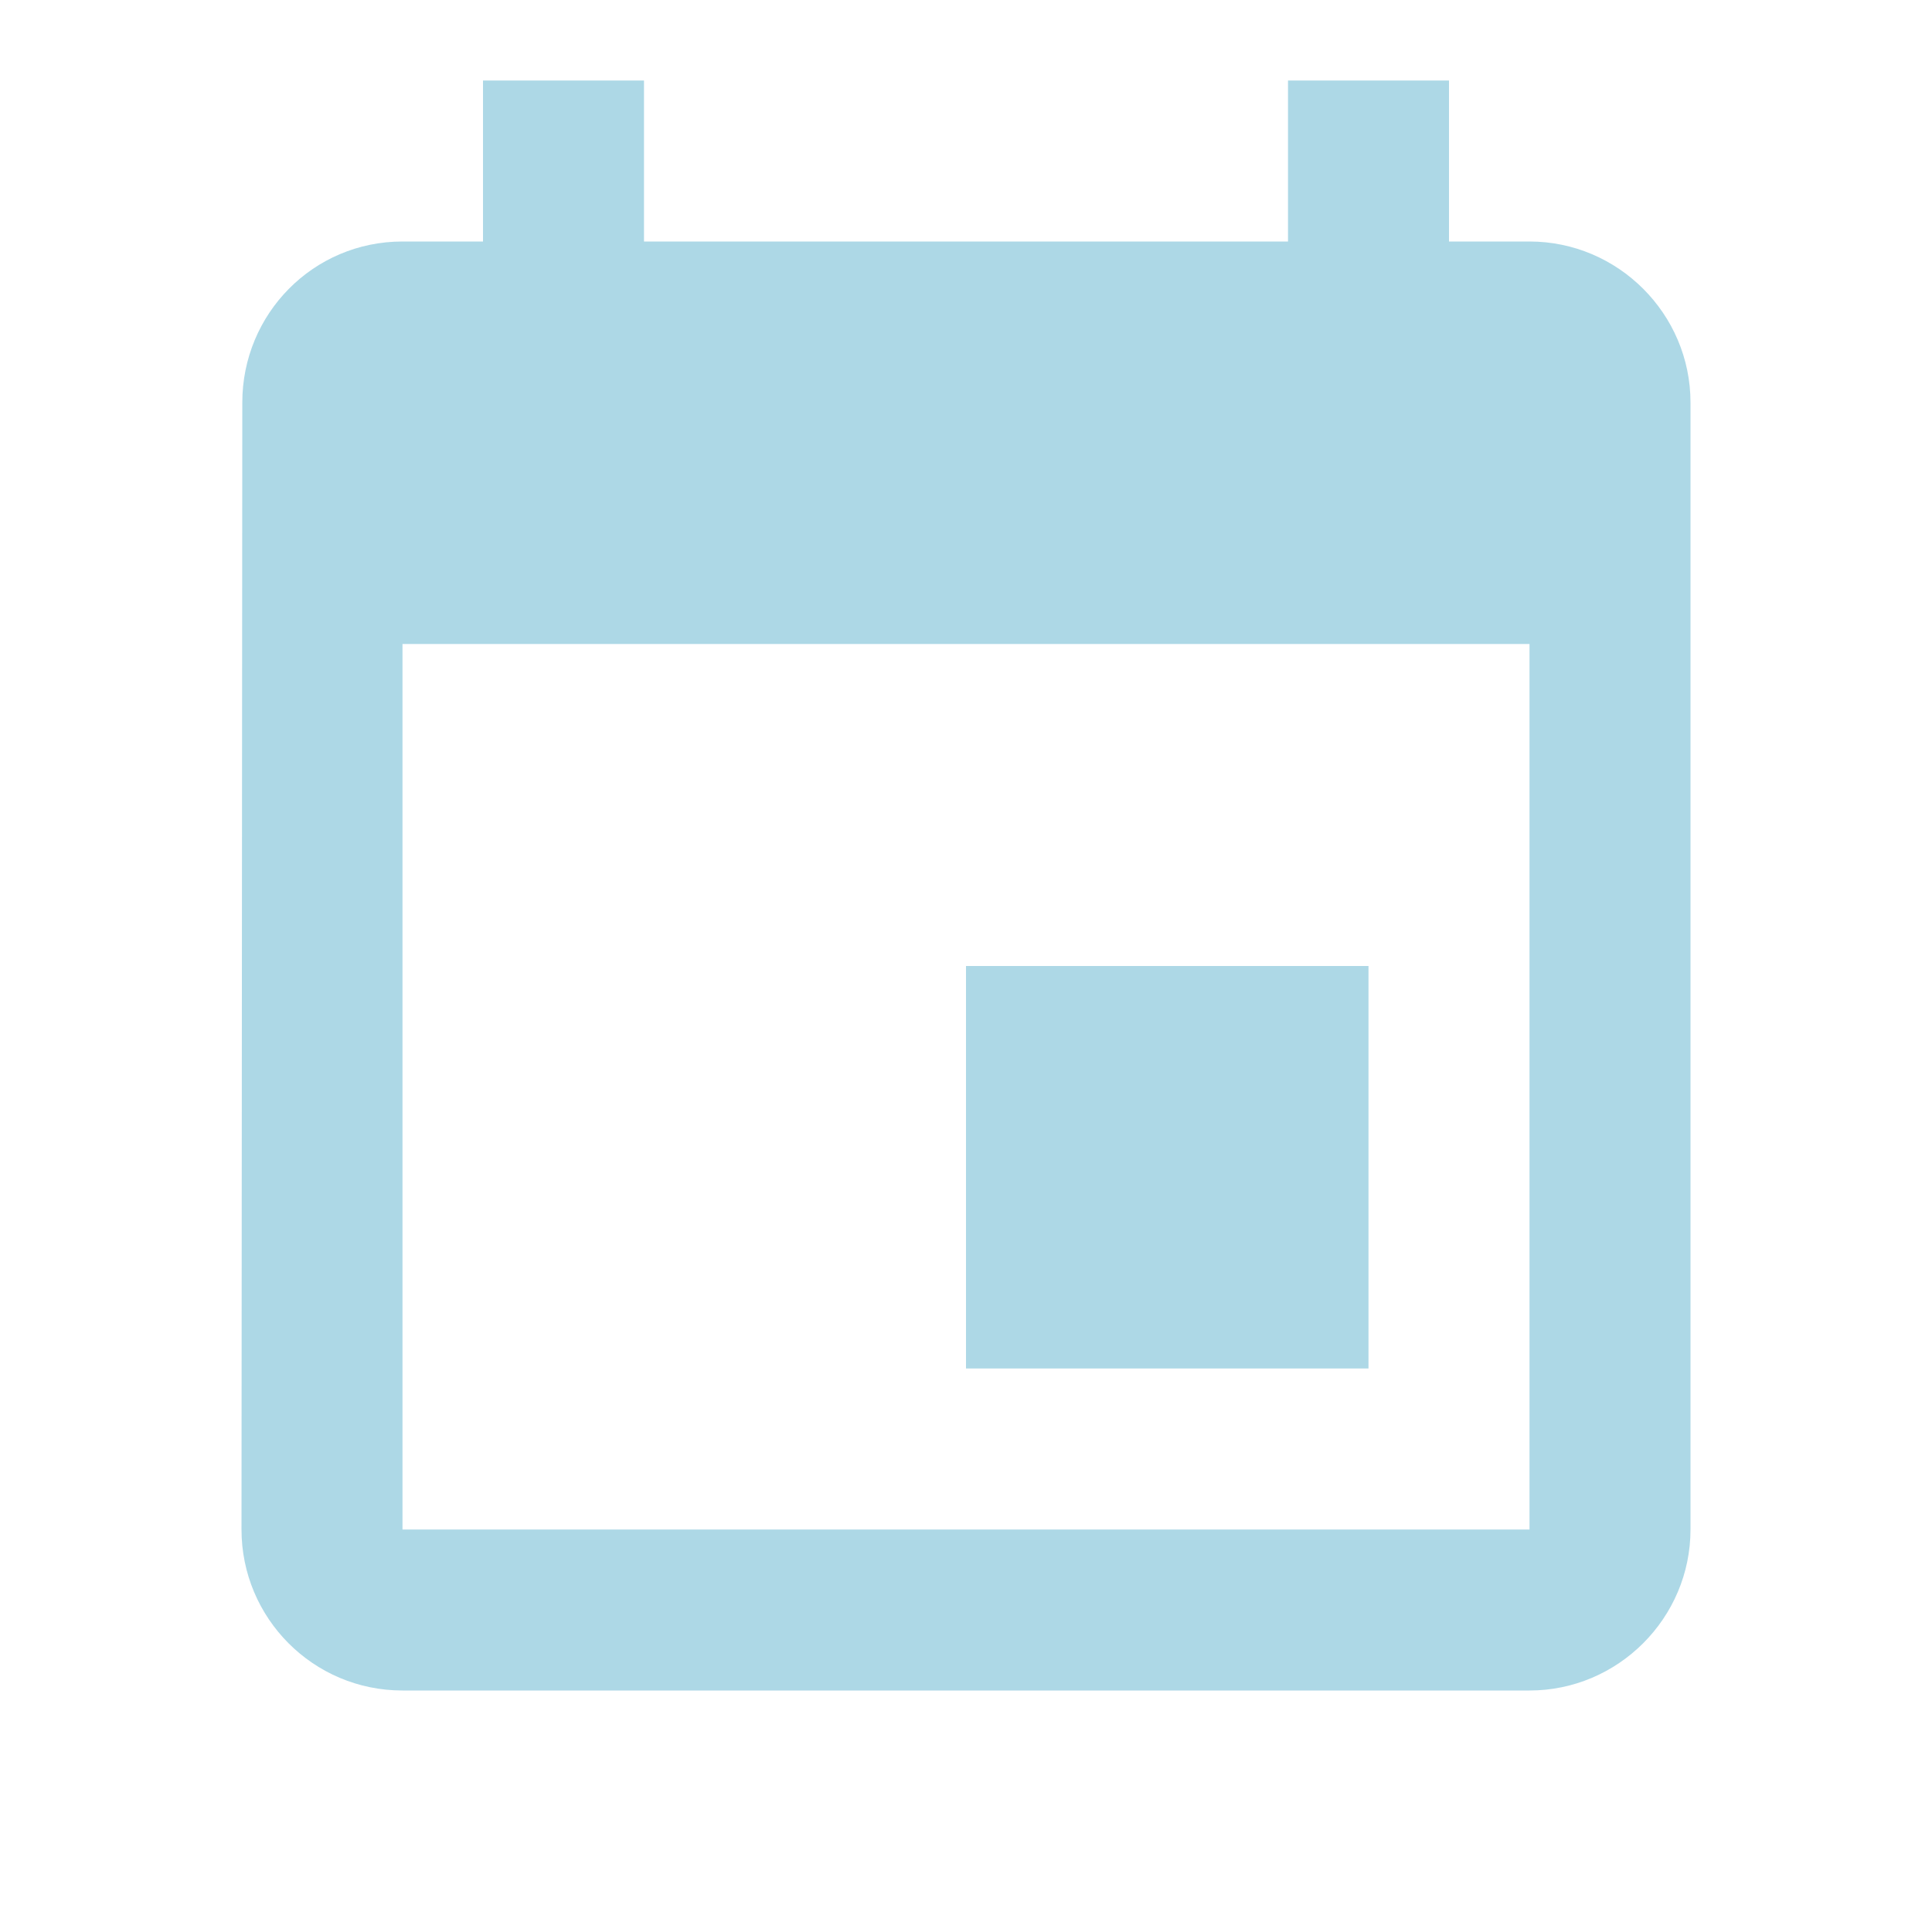
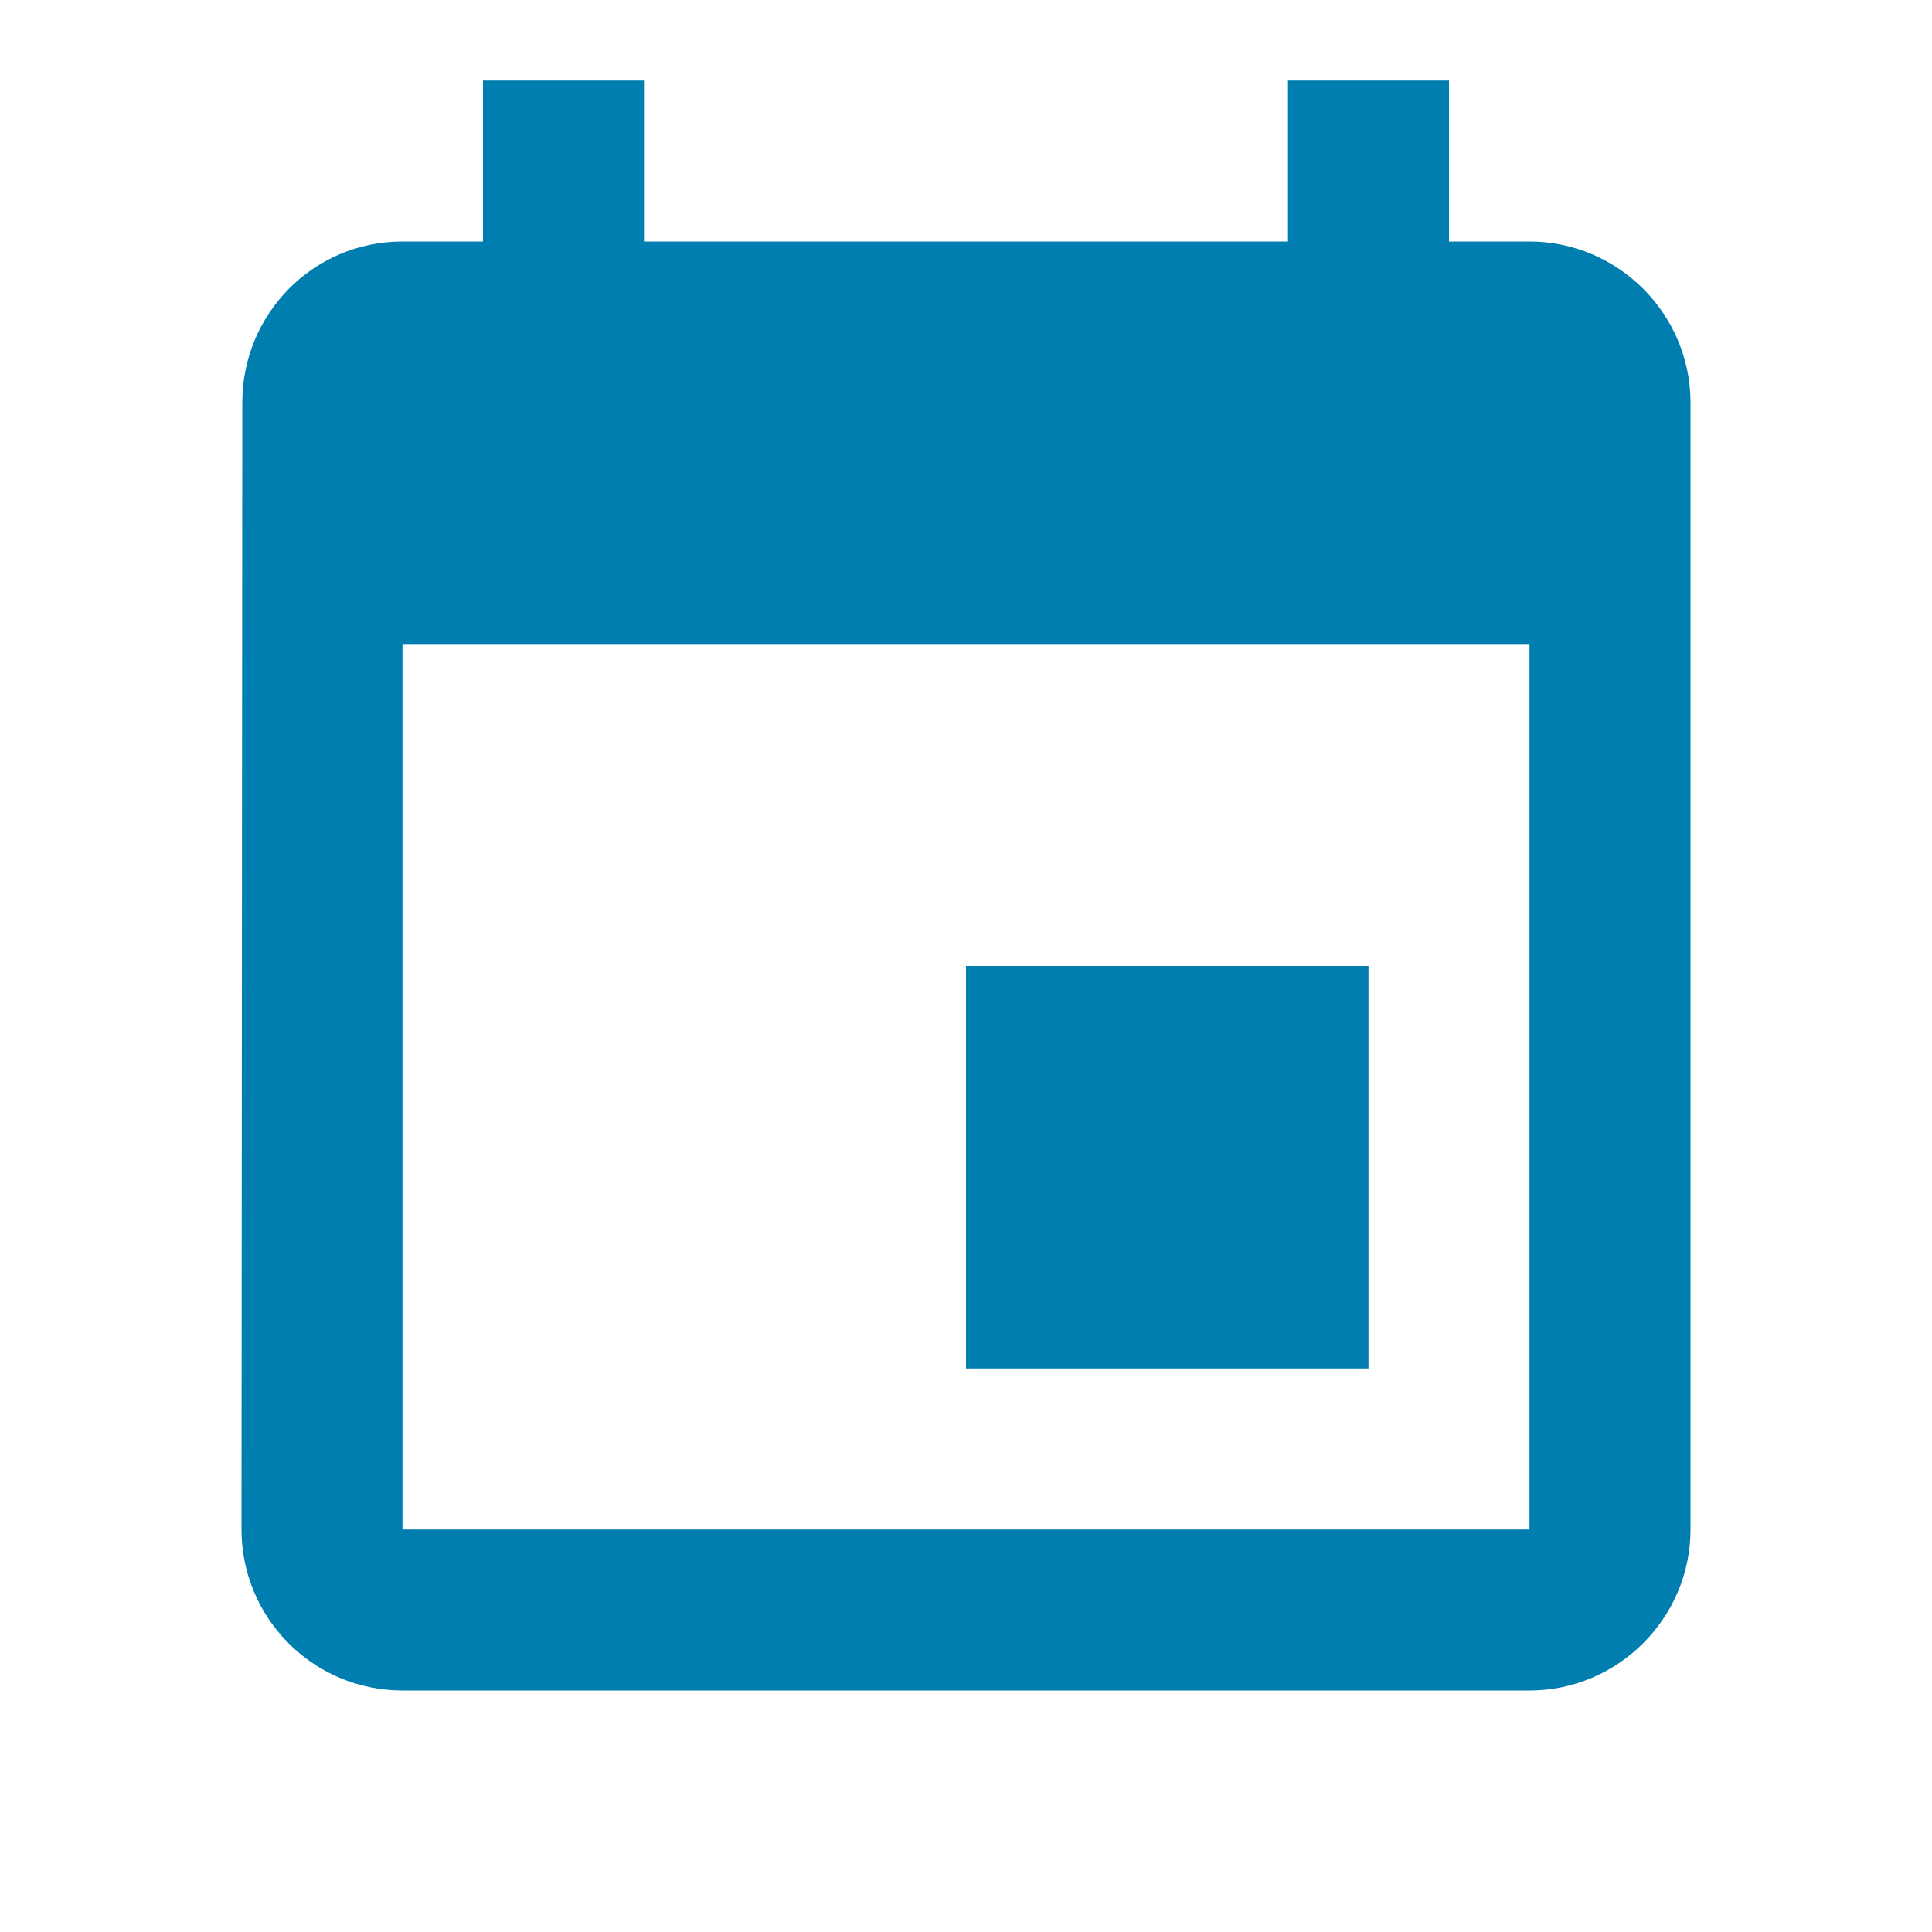
- <svg xmlns="http://www.w3.org/2000/svg" height="24px" viewBox="0 0 24 24" width="24px" fill="lightblue">
+ <svg xmlns="http://www.w3.org/2000/svg" height="24px" viewBox="0 0 24 24" width="24px" fill="rgb(0, 126, 175)">
  <path d="M0 0h24v24H0z" fill="none" />
  <path d="M17 12h-5v5h5v-5zM16 1v2H8V1H6v2H5c-1.11 0-1.99.9-1.99 2L3 19c0 1.1.89 2 2 2h14c1.1 0 2-.9 2-2V5c0-1.1-.9-2-2-2h-1V1h-2zm3 18H5V8h14v11z" />
</svg>
